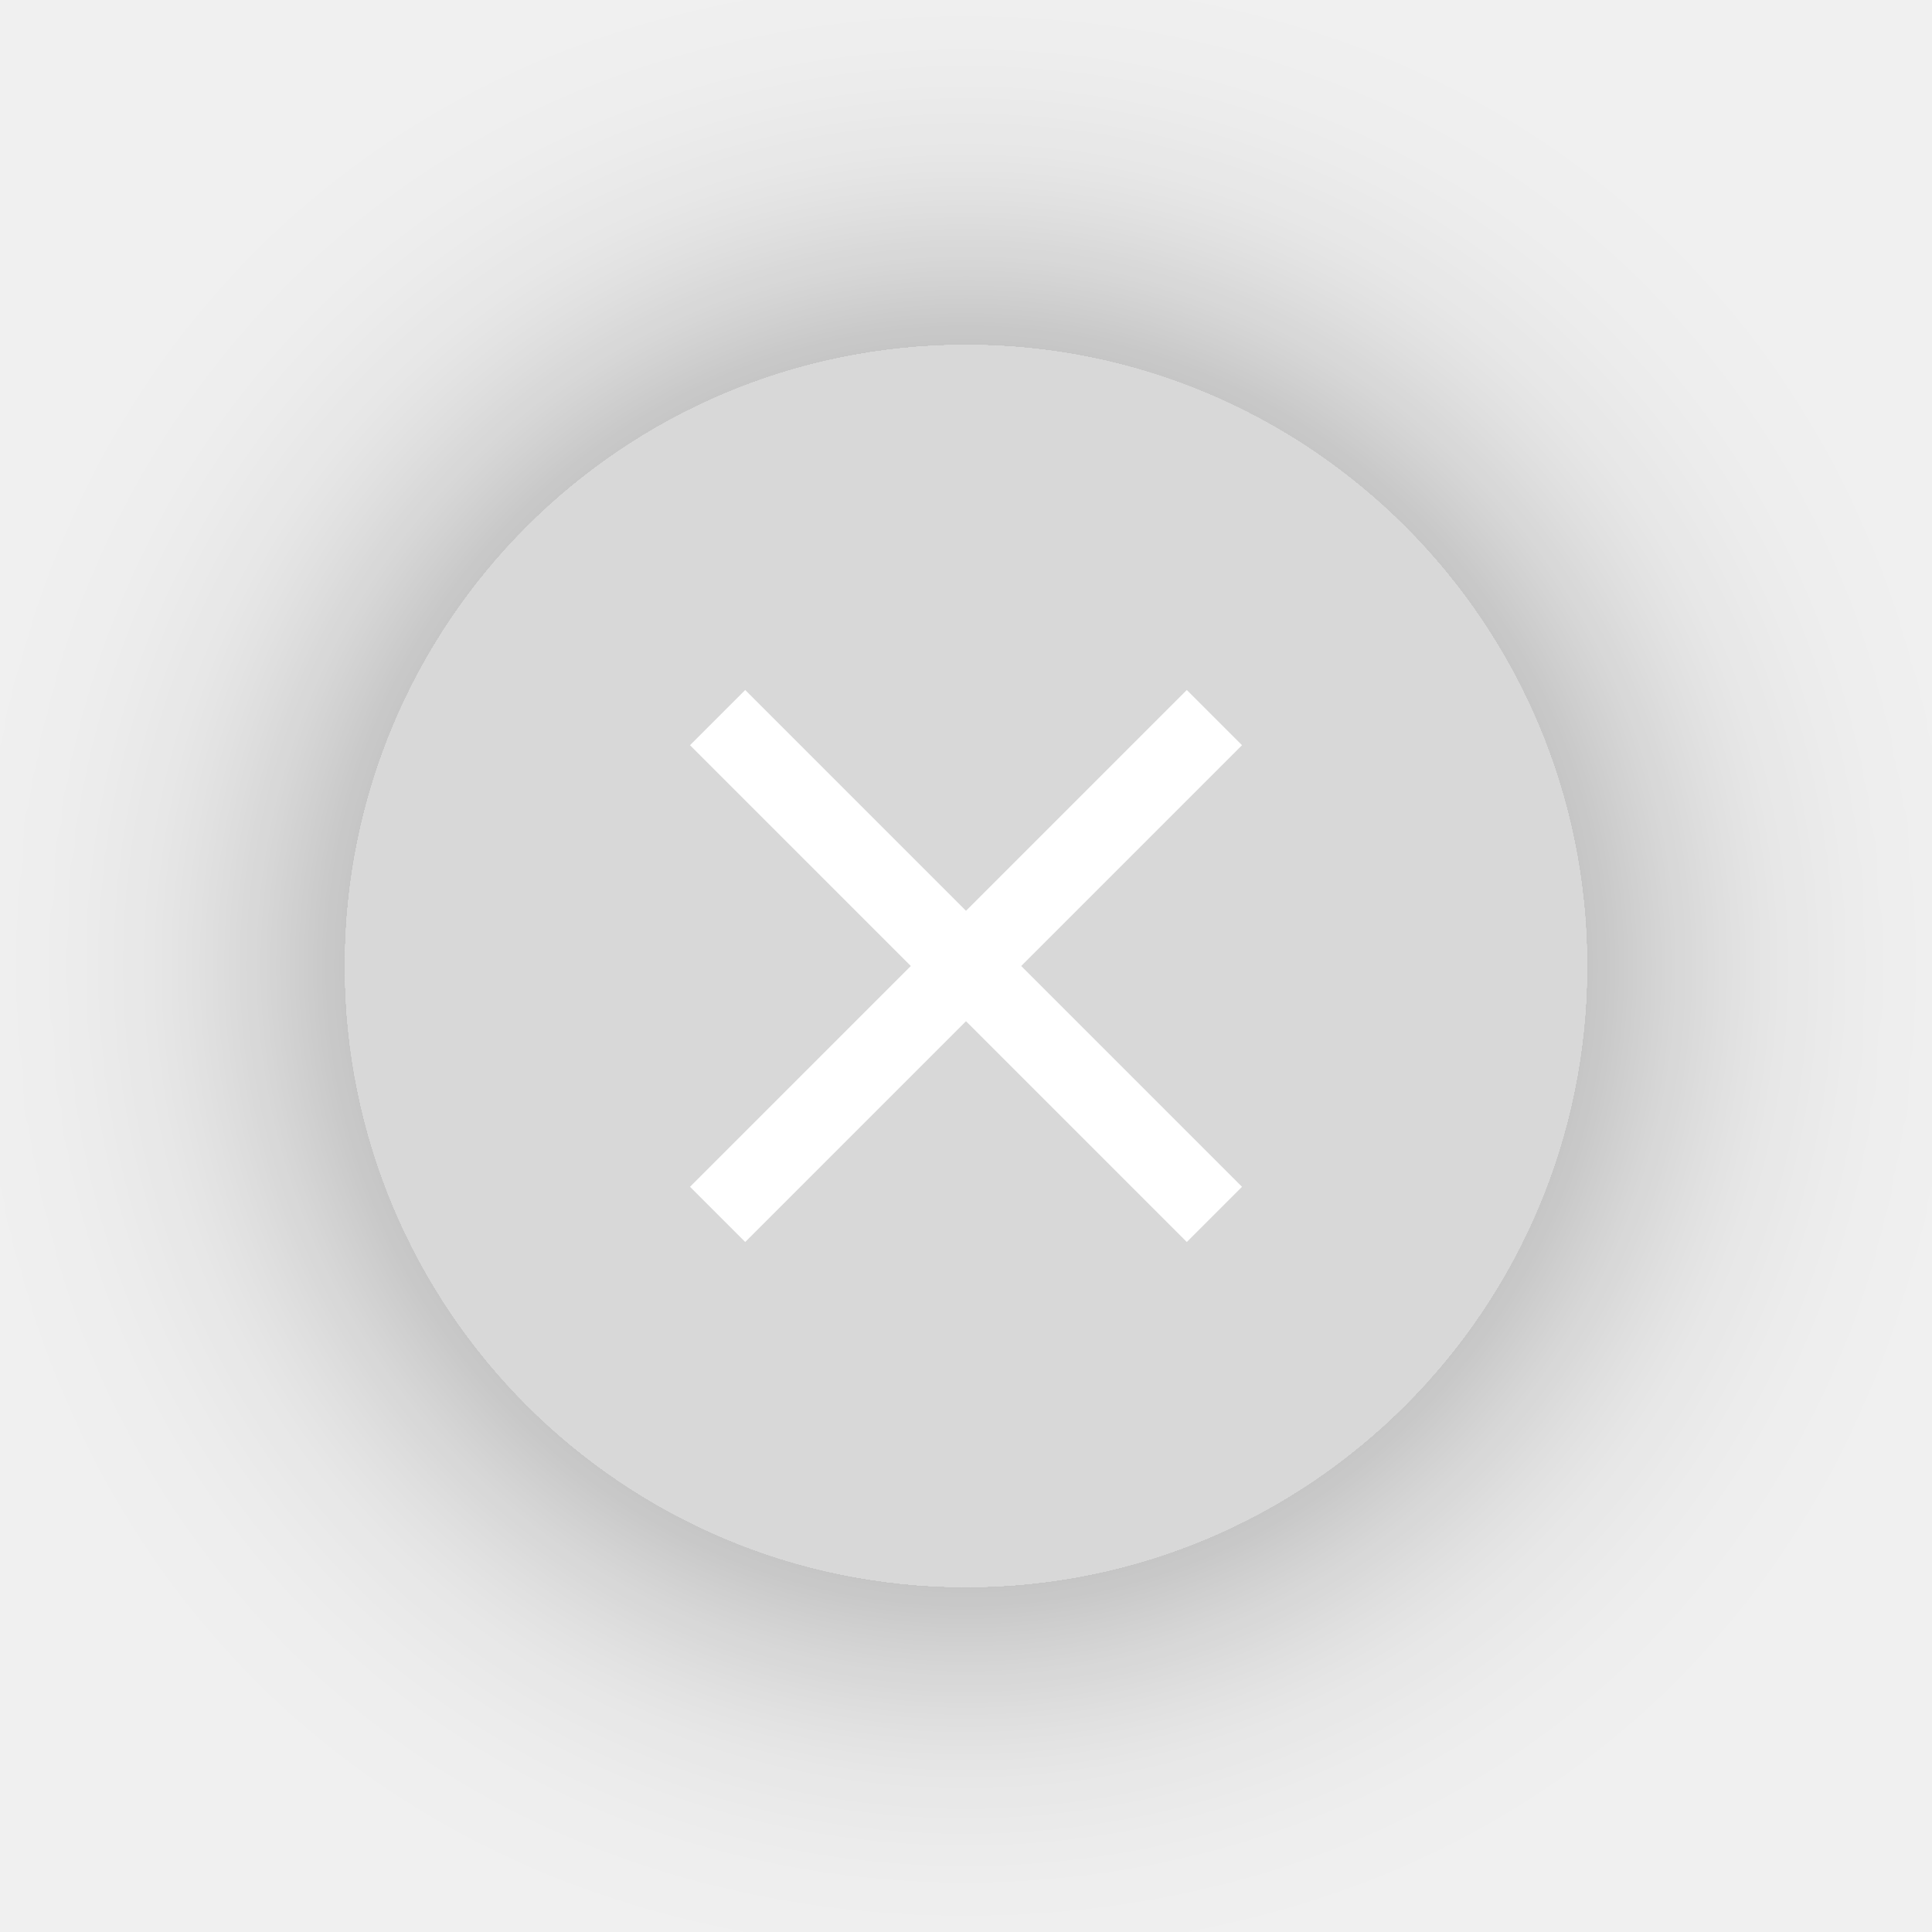
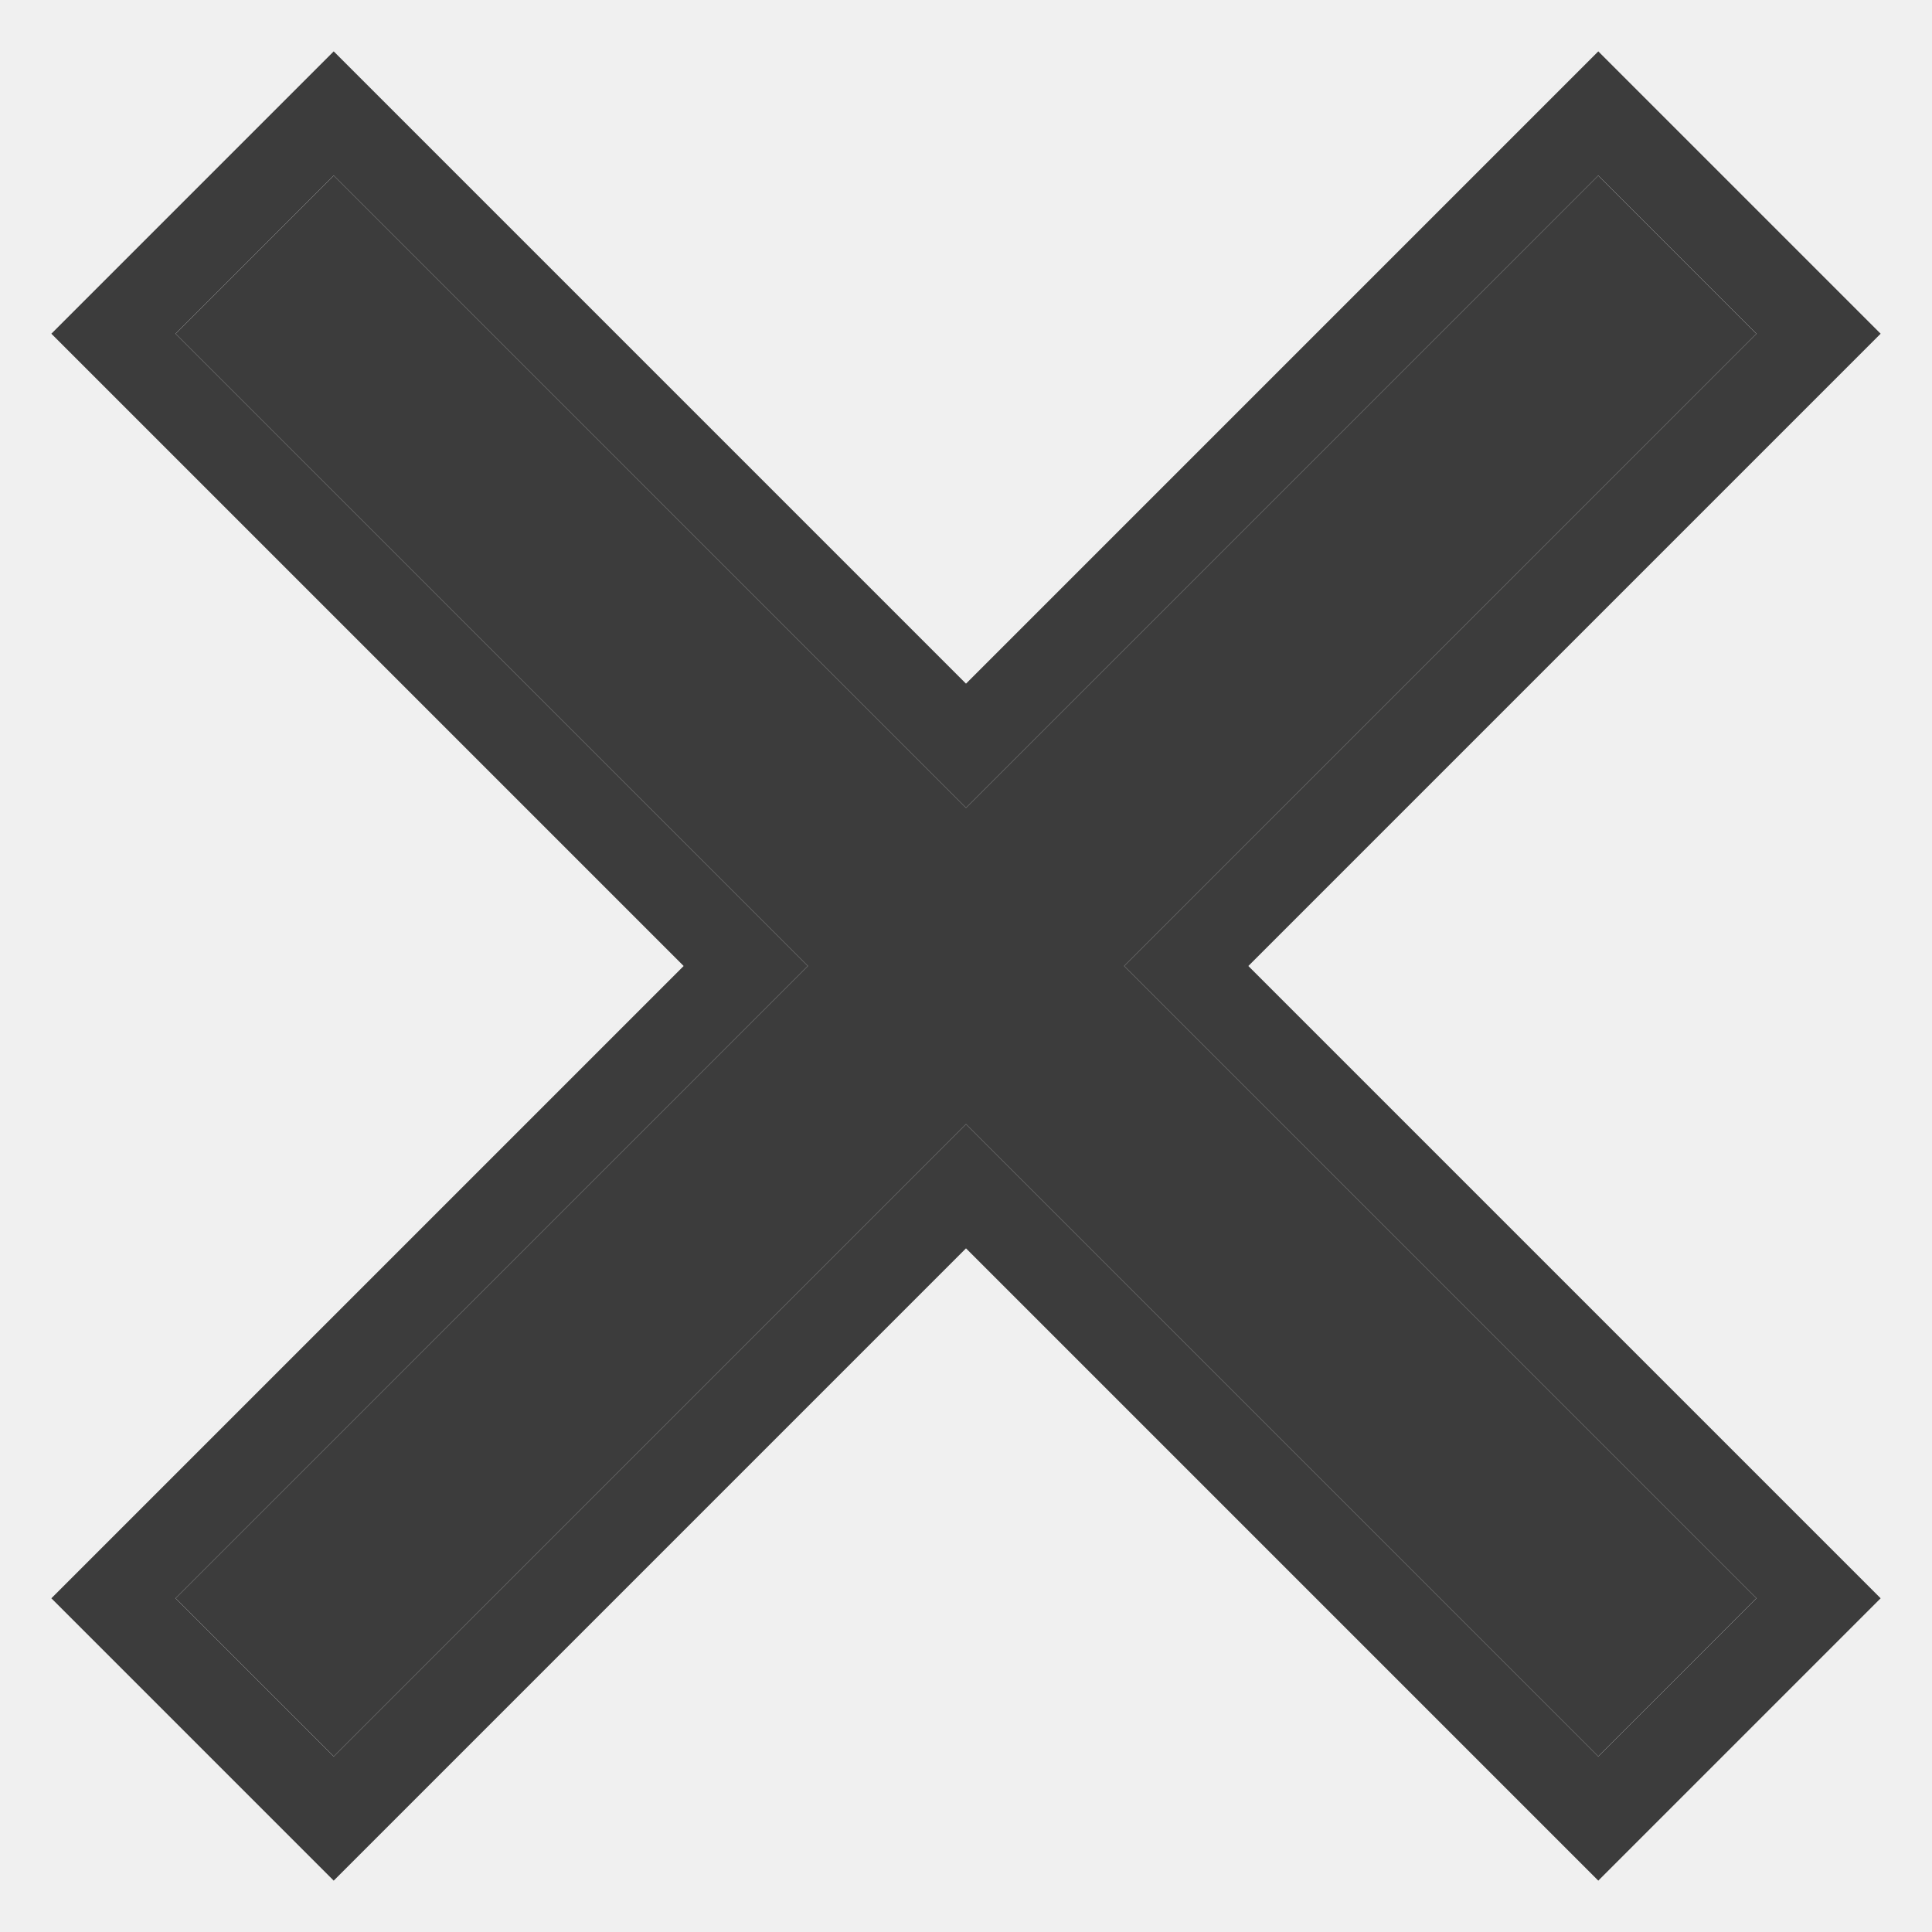
- <svg xmlns="http://www.w3.org/2000/svg" width="28" height="28" viewBox="0 0 28 28">
+ <svg xmlns="http://www.w3.org/2000/svg" xmlns:xlink="http://www.w3.org/1999/xlink" width="11px" height="11px" viewBox="0 0 11 11" version="1.1">
  <defs>
-     <filter x="-50%" y="-50%" width="200%" height="200%" filterUnits="objectBoundingBox" id="a">
-       <feOffset in="SourceAlpha" result="shadowOffsetOuter1" />
-       <feGaussianBlur stdDeviation="2.5" in="shadowOffsetOuter1" result="shadowBlurOuter1" />
-       <feColorMatrix values="0 0 0 0 0 0 0 0 0 0 0 0 0 0 0 0 0 0 0.4 0" in="shadowBlurOuter1" result="shadowMatrixOuter1" />
-       <feMerge>
-         <feMergeNode in="shadowMatrixOuter1" />
-         <feMergeNode in="SourceGraphic" />
-       </feMerge>
-     </filter>
+     <polygon id="path-1" points="12 3.9 11.1 3 7.5 6.6 3.9 3 3 3.9 6.6 7.5 3 11.1 3.9 12 7.5 8.4 11.1 12 12 11.1 8.4 7.5" />
  </defs>
-   <g transform="translate(5 5)" filter="url(#a)" fill="none">
-     <circle fill="#D8D8D8" cx="9" cy="9" r="9" />
-     <path d="M13 5.8l-.8-.8-3.2 3.2-3.2-3.2-.8.8 3.2 3.2-3.2 3.2.8.8 3.2-3.2 3.2 3.2.8-.8-3.2-3.2z" fill="#FFF" />
+   <g id="Search-active---autocomplete" stroke="none" stroke-width="1" fill="none" fill-rule="evenodd" transform="translate(-288, -13)" opacity="0.75">
+     <g id="icon/close/black" transform="translate(285, 10)">
+       <g id="icon/plus" transform="translate(8.5, 8.5) rotate(-45) translate(-8.5, -8.5) translate(1, 1)">
+         <g id="Shape" transform="translate(7.5, 7.5) rotate(-315) translate(-7.5, -7.5) ">
+           <use fill="#000000" fill-rule="evenodd" xlink:href="#path-1" />
+           <path stroke="#000000" stroke-width="0.5" d="M8.754,7.5 L12.354,11.1 L11.1,12.354 L7.5,8.754 L3.9,12.354 L2.646,11.1 L6.246,7.5 L2.646,3.9 L3.9,2.646 L7.5,6.246 L11.1,2.646 L12.354,3.9 L8.754,7.5 Z" />
+         </g>
+       </g>
+     </g>
  </g>
</svg>
